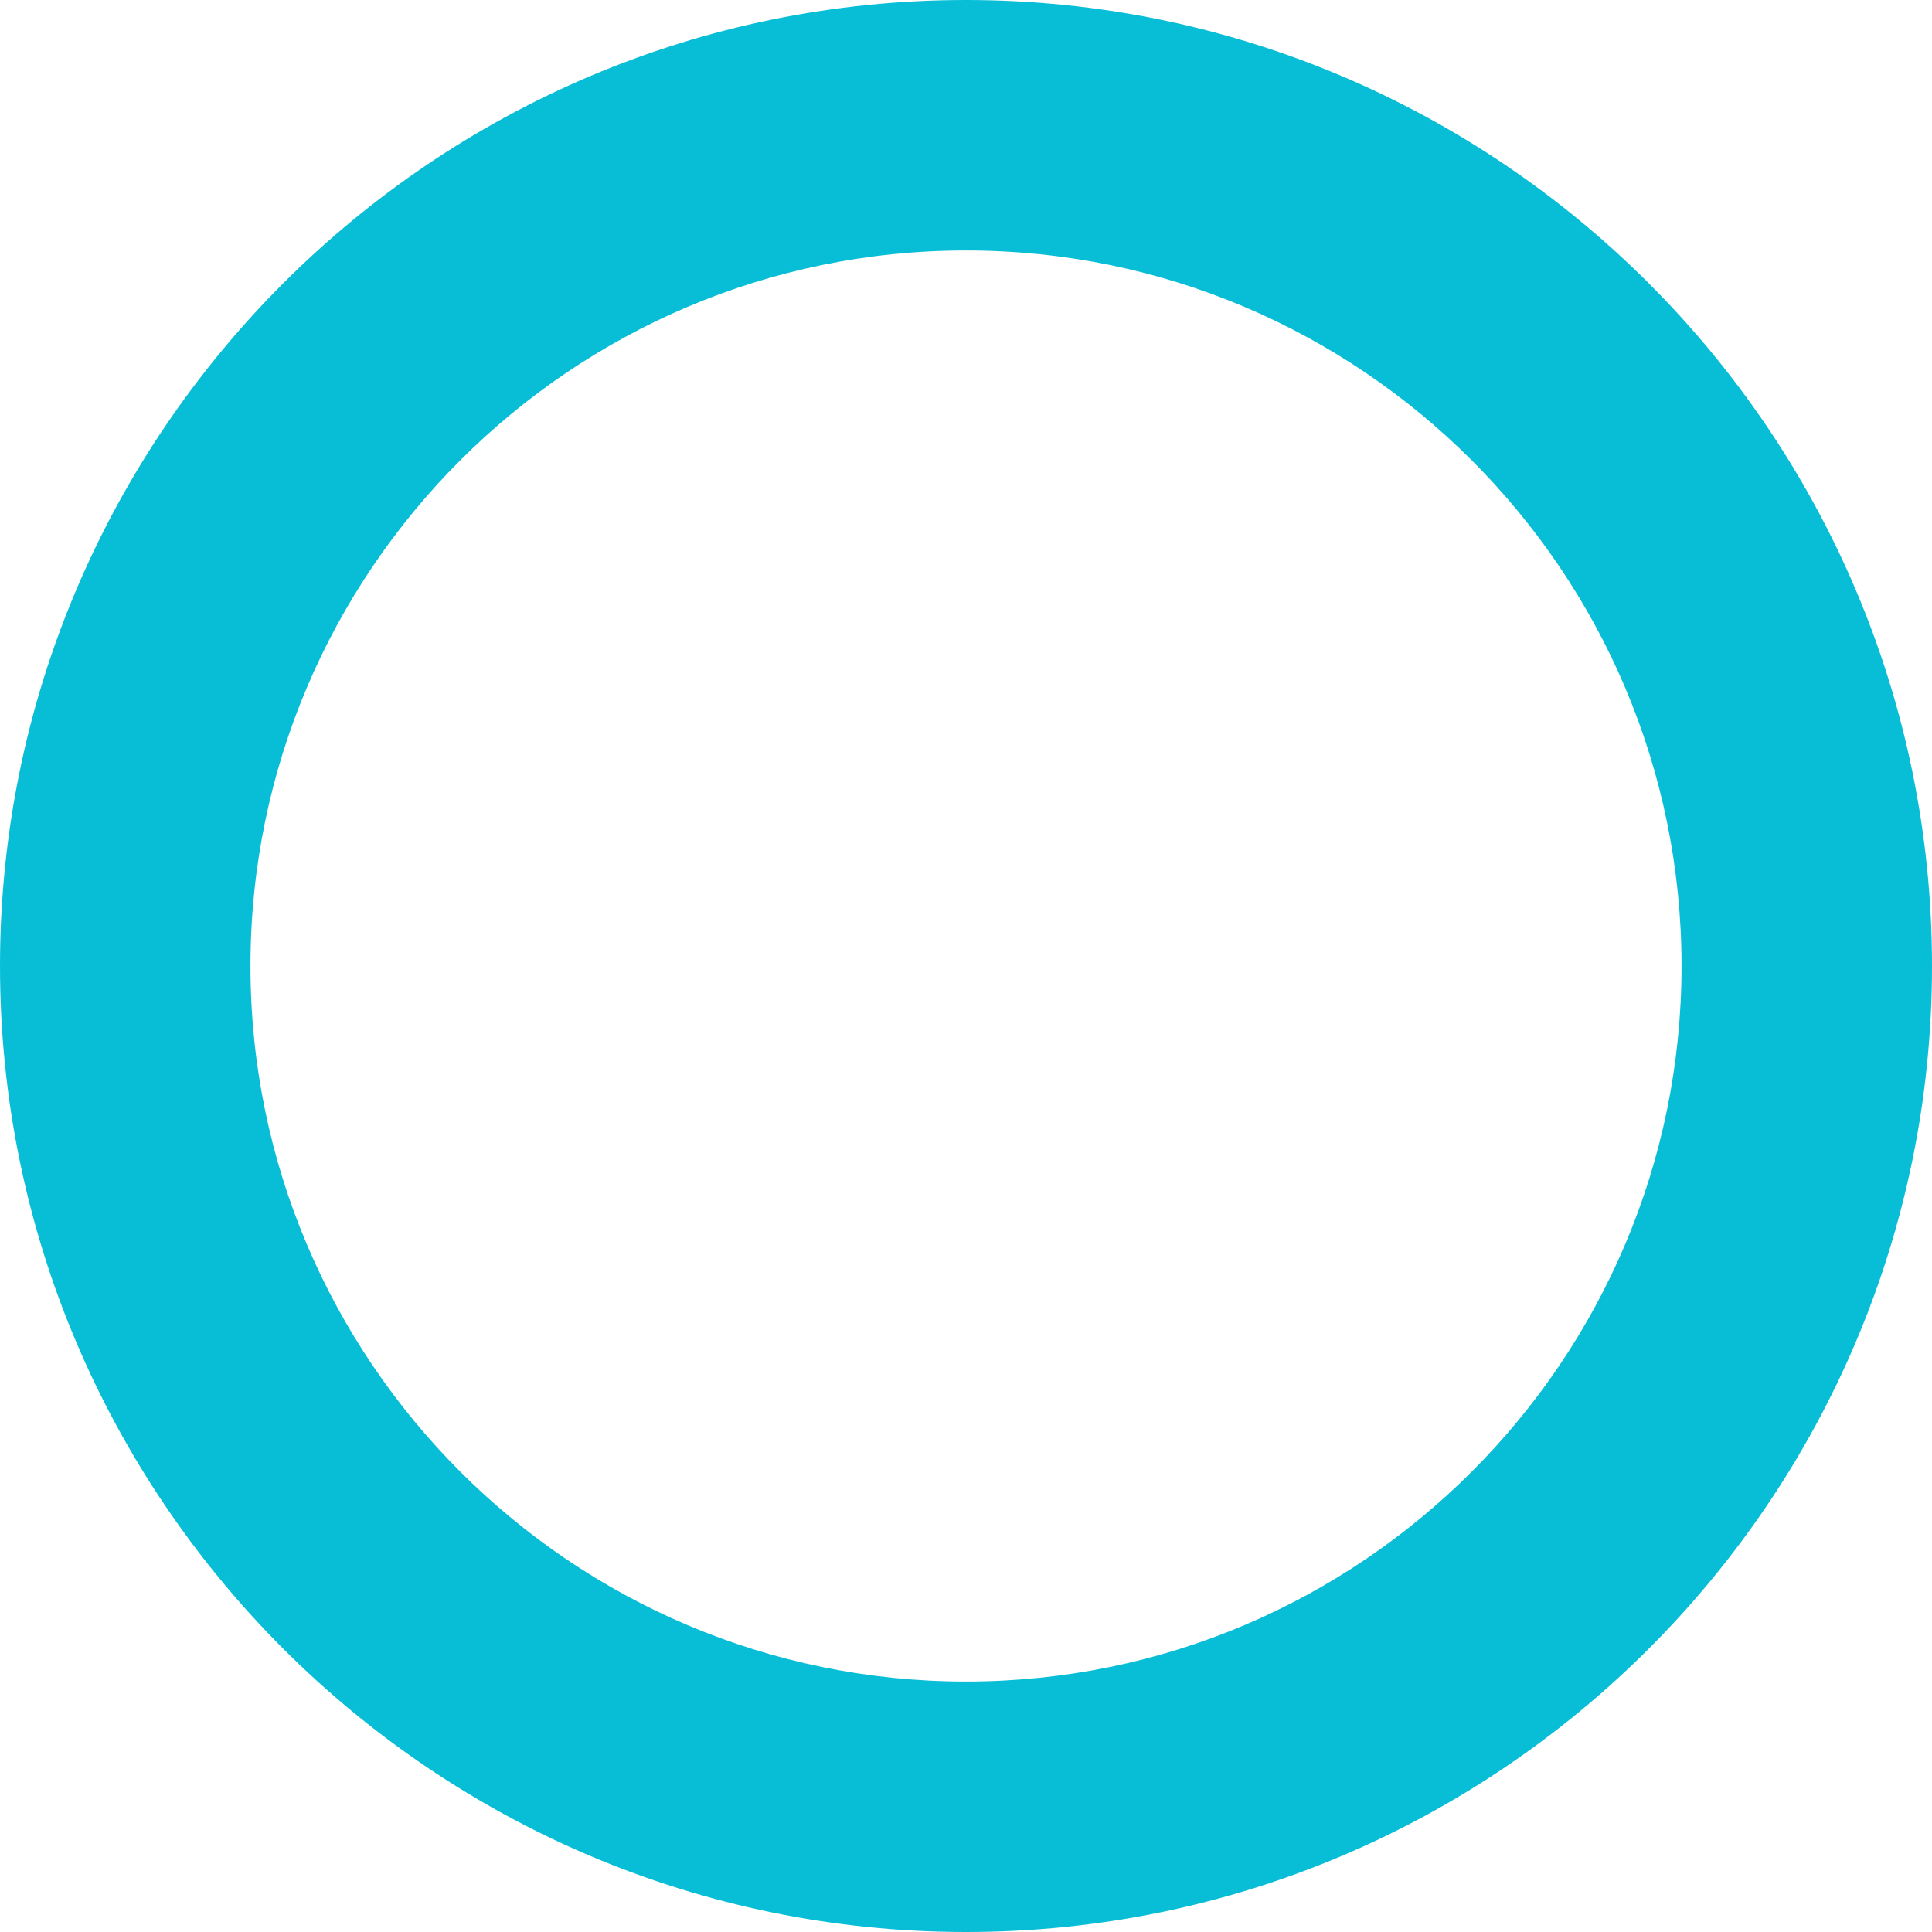
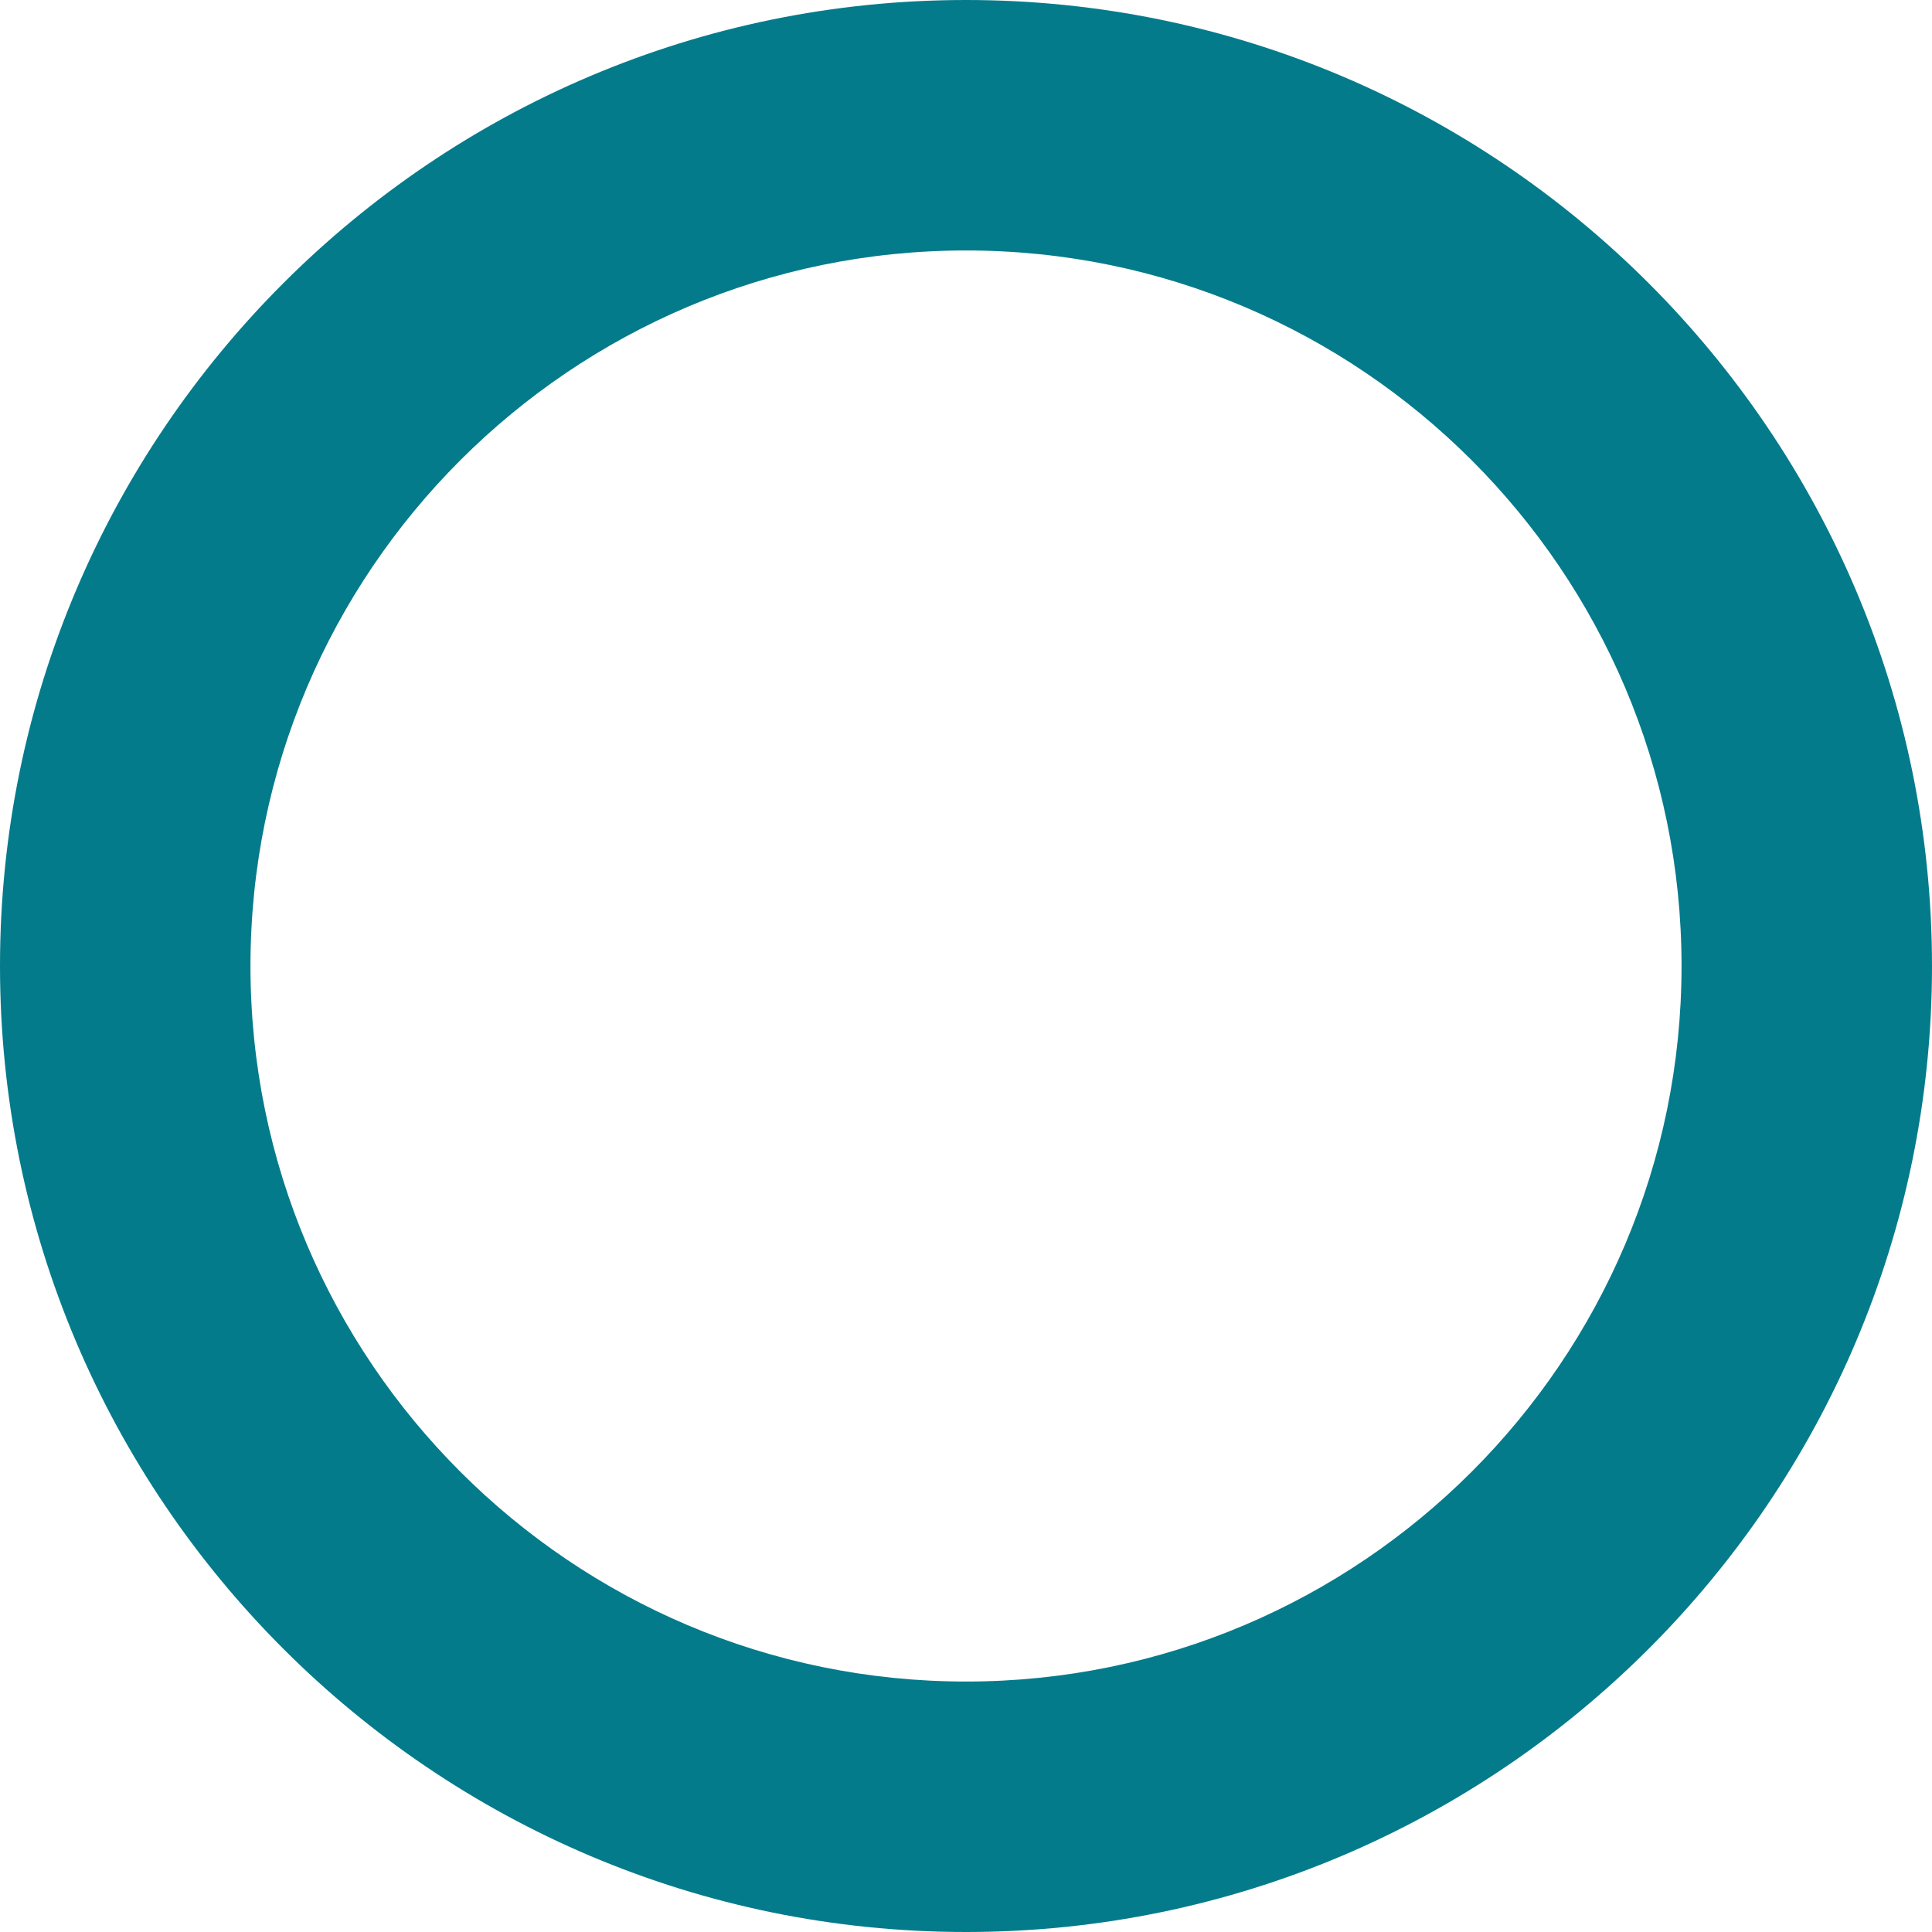
<svg xmlns="http://www.w3.org/2000/svg" fill="#000000" version="1.1" id="Capa_1" width="800px" height="800px" viewBox="0 0 94 94" xml:space="preserve">
  <g>
    <g>
-       <path fill="#07bed6" d="M47,94C21.084,94,0,72.916,0,47S21.084,0,47,0s47,21.084,47,47S72.916,94,47,94z M47,12.186    c-19.196,0-34.814,15.618-34.814,34.814c0,19.195,15.618,34.814,34.814,34.814c19.195,0,34.814-15.619,34.814-34.814    C81.814,27.804,66.195,12.186,47,12.186z" />
+       <path fill="#047B8B" d="M47,94C21.084,94,0,72.916,0,47S21.084,0,47,0s47,21.084,47,47S72.916,94,47,94z M47,12.186    c-19.196,0-34.814,15.618-34.814,34.814c0,19.195,15.618,34.814,34.814,34.814c19.195,0,34.814-15.619,34.814-34.814    C81.814,27.804,66.195,12.186,47,12.186z" />
    </g>
  </g>
</svg>
